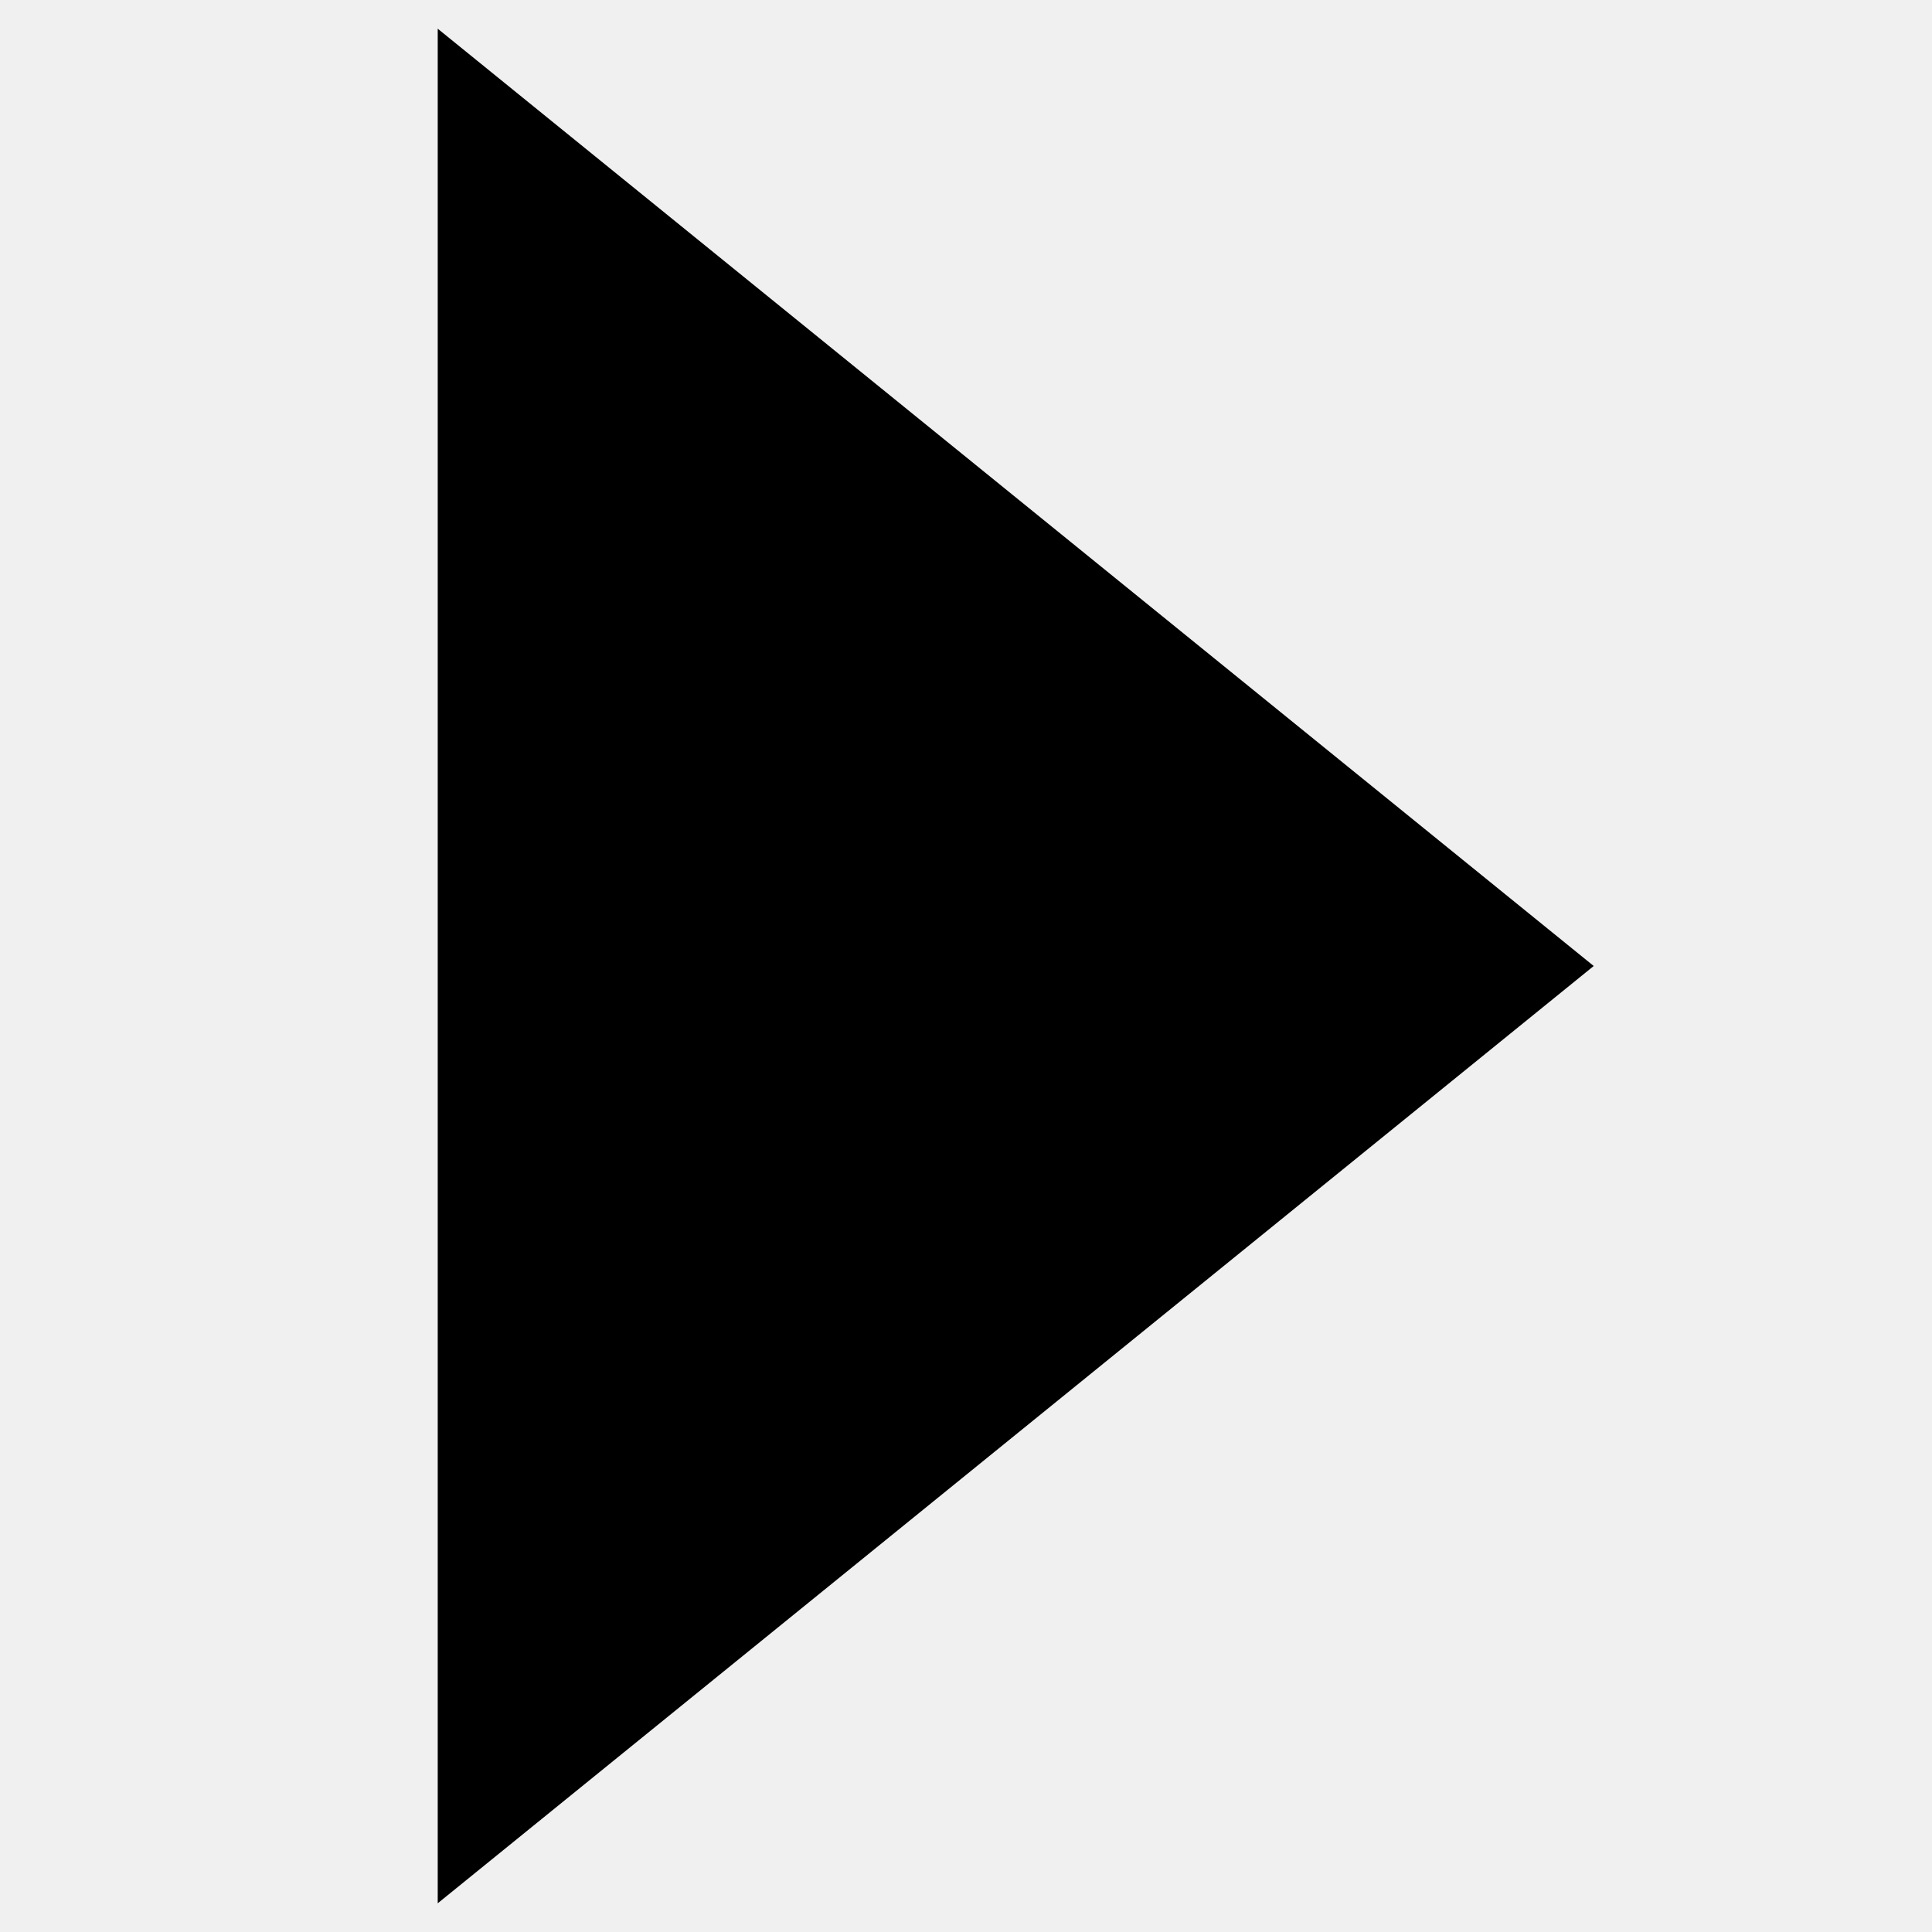
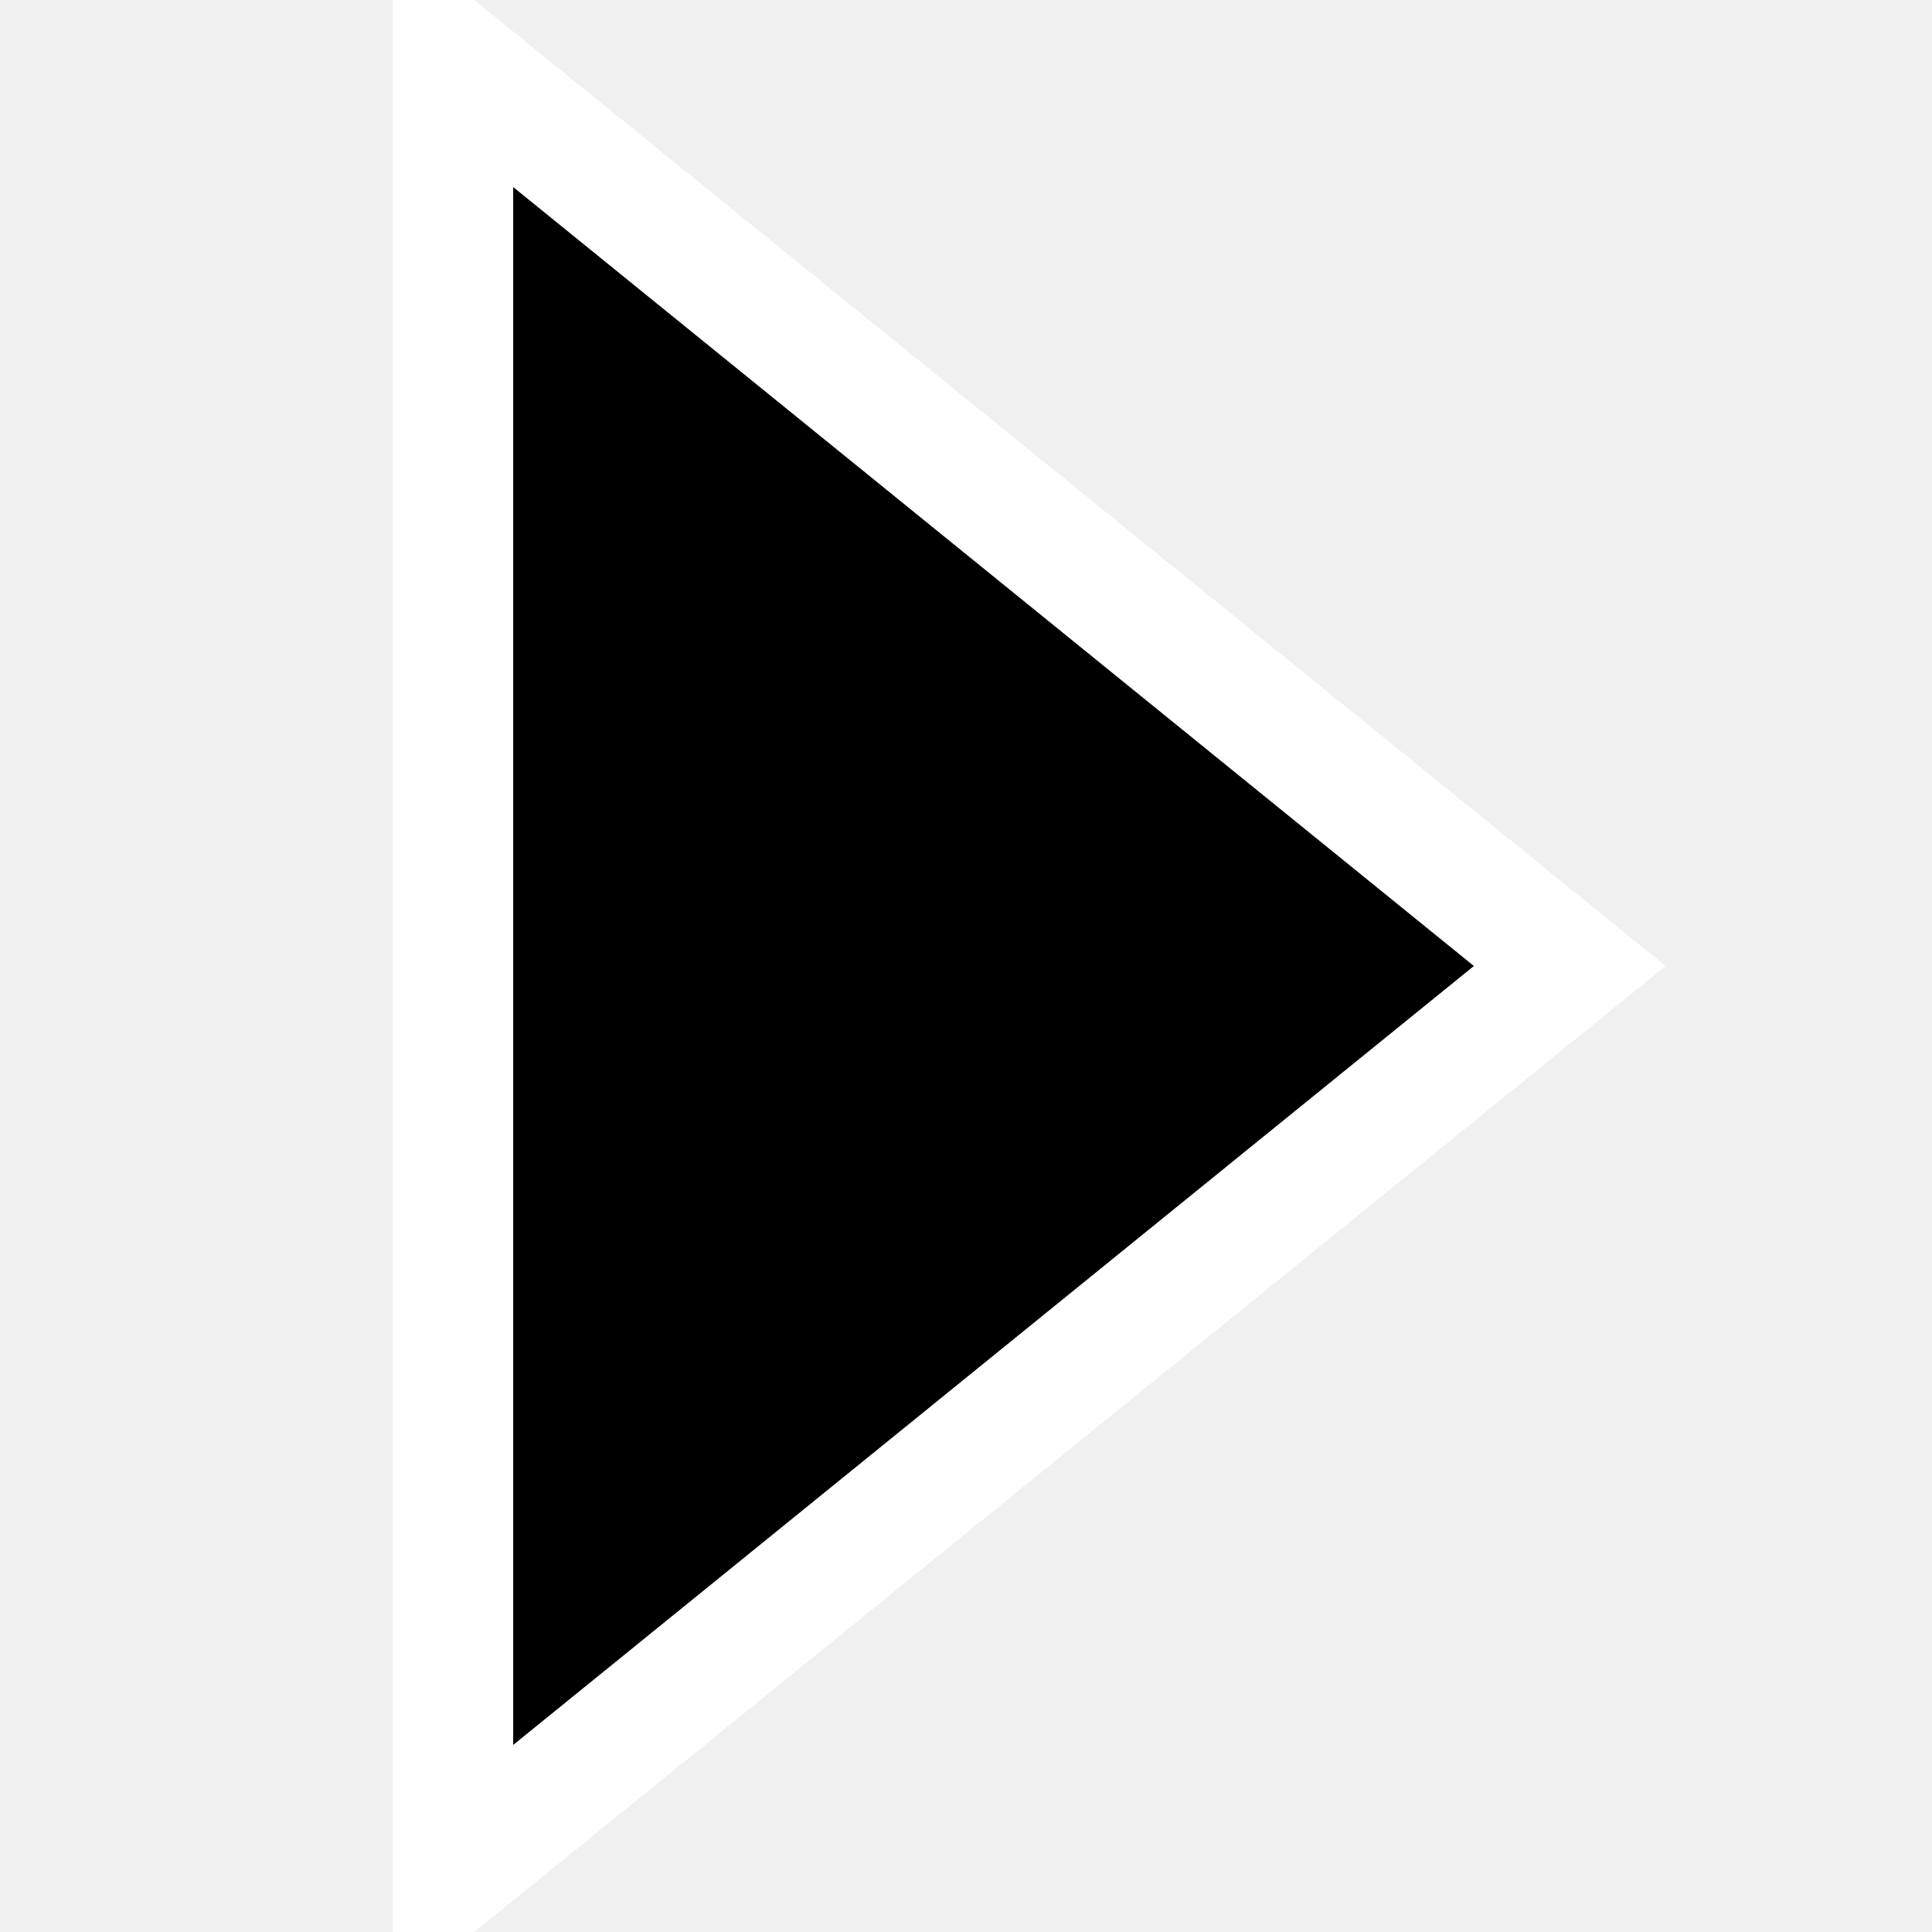
<svg width="64" height="64">
-   <path style="fill:#000000;fill-rule:evenodd;stroke:#000000;stroke-width:1px;stroke-linecap:butt;stroke-linejoin:miter;stroke-opacity:1;fill-opacity:1" d="M 15,2 52,32 15,62 Z" />
+   <path style="fill:#000000;fill-rule:evenodd;stroke:#FFFFFF;stroke-width:4px;stroke-linecap:butt;stroke-linejoin:miter;stroke-opacity:1;fill-opacity:1" d="M 15,2 52,32 15,62 Z" />
</svg>
